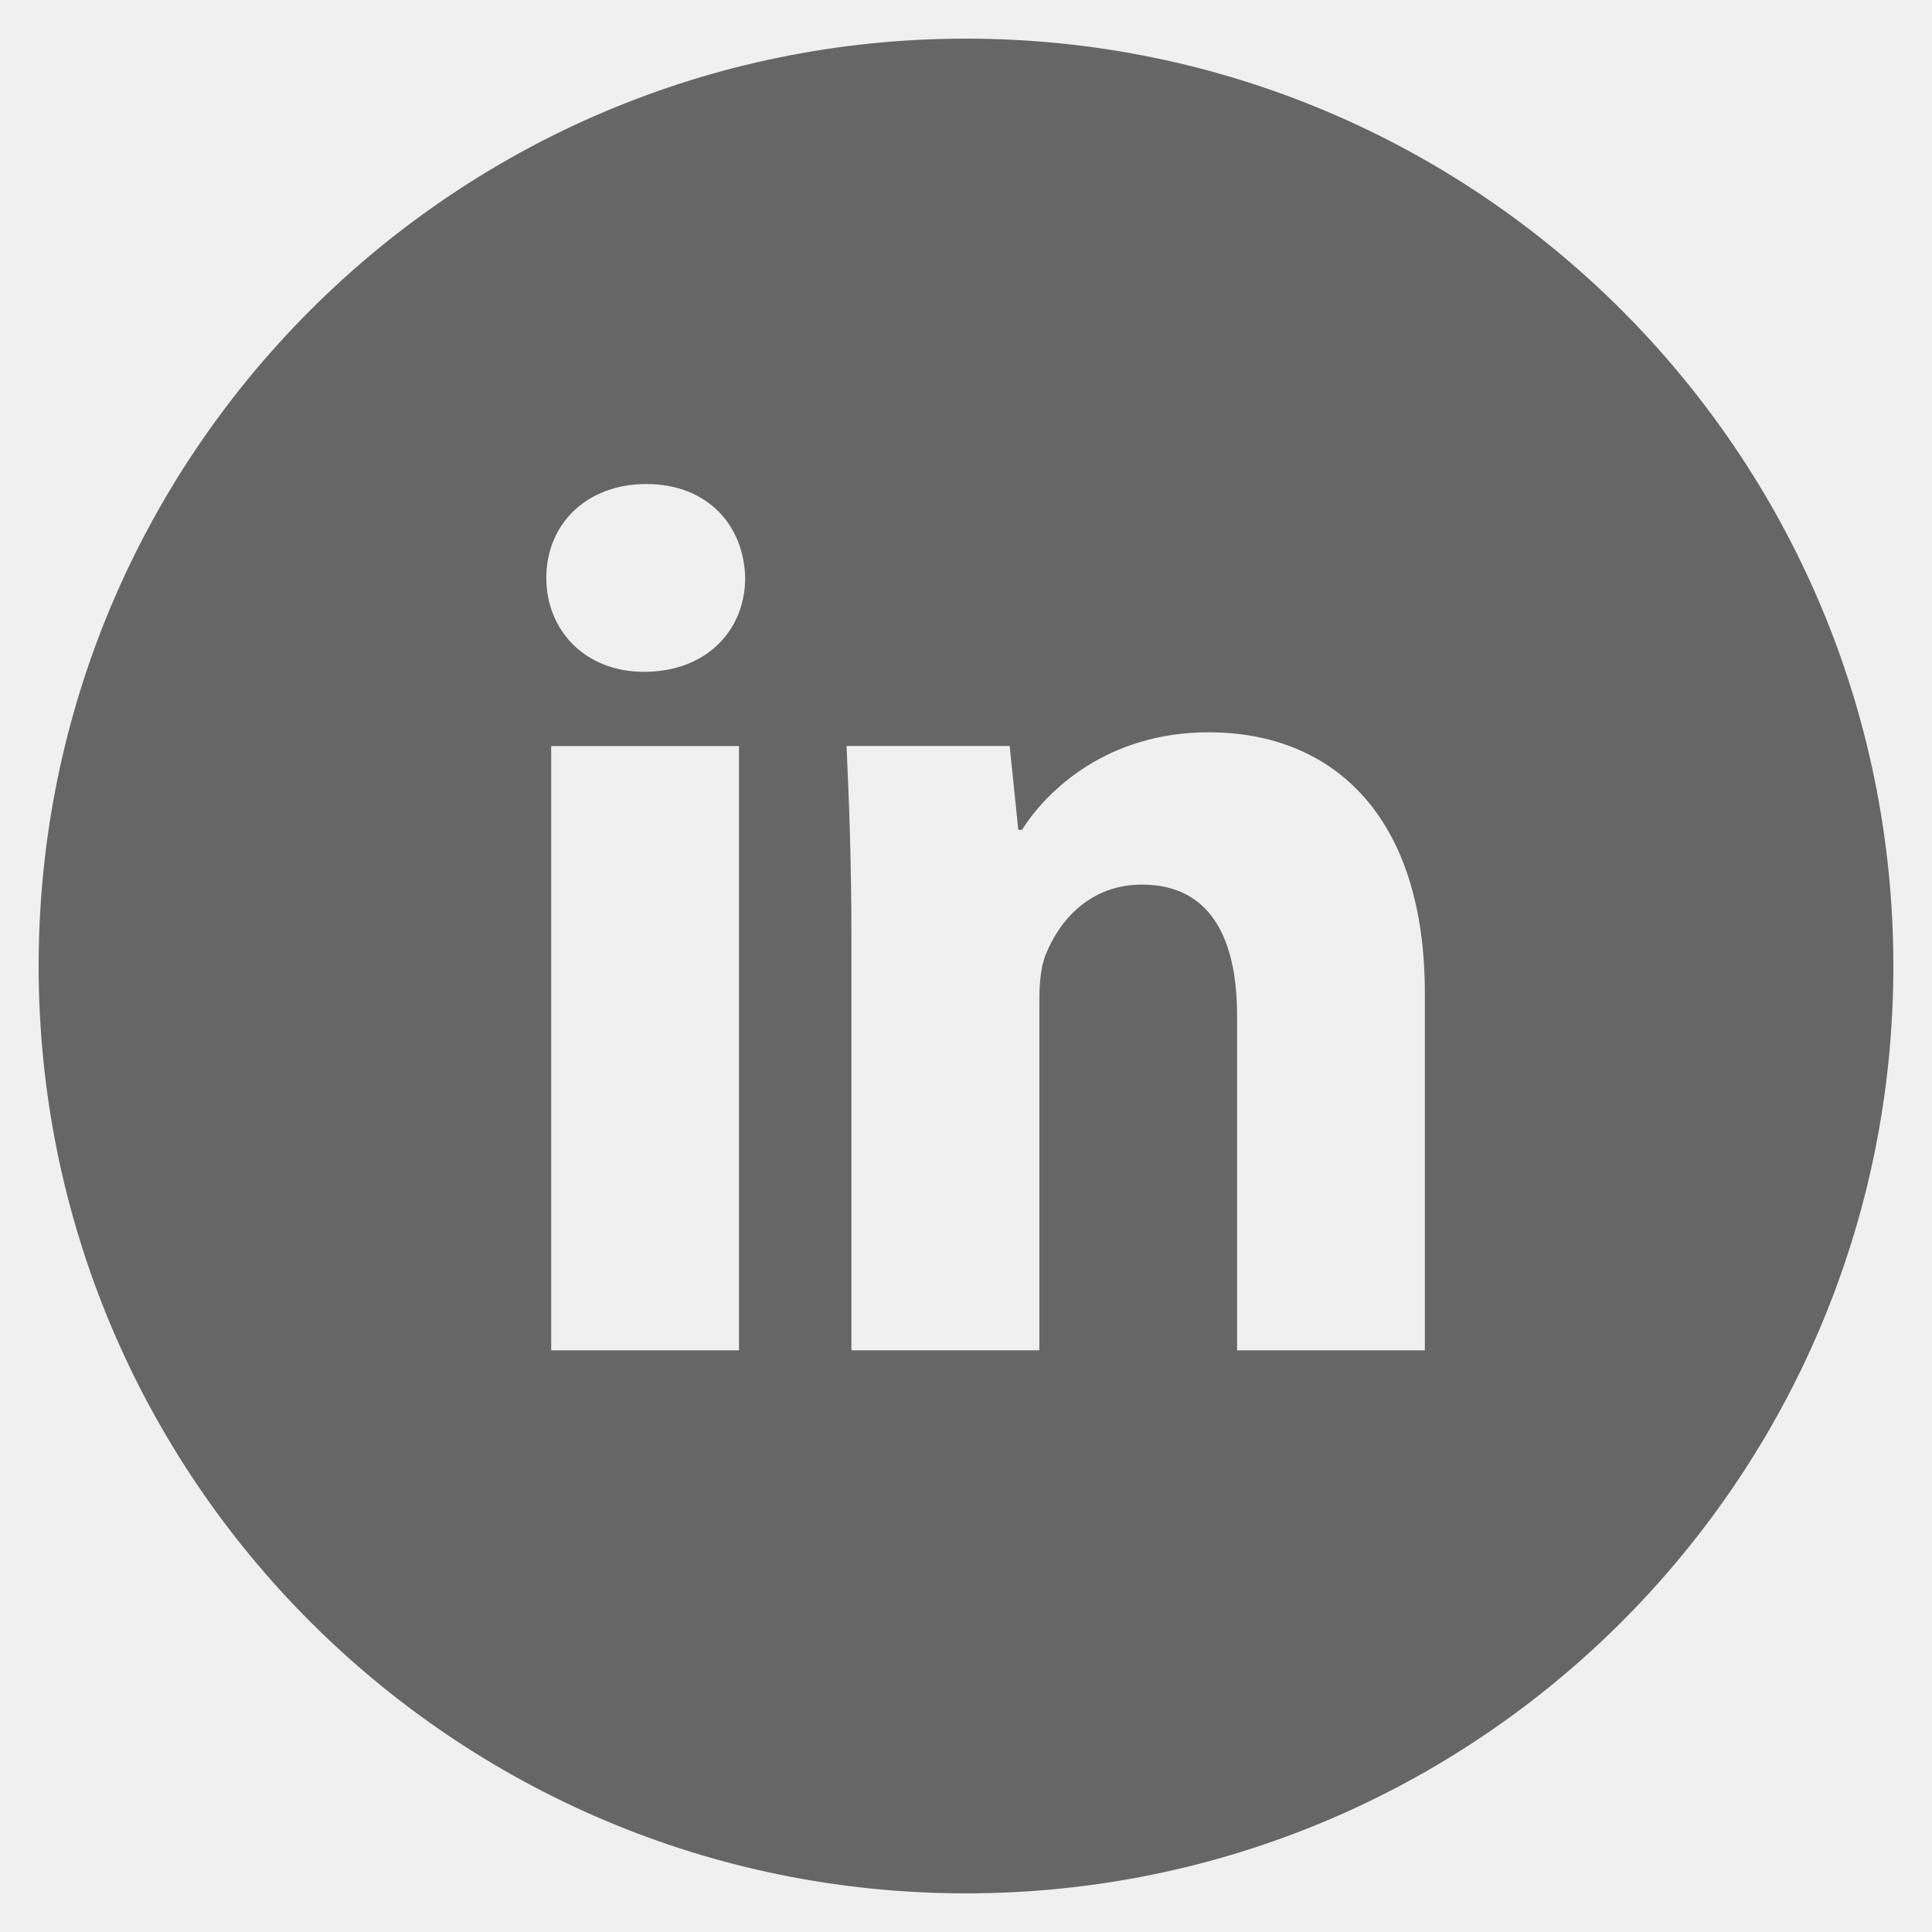
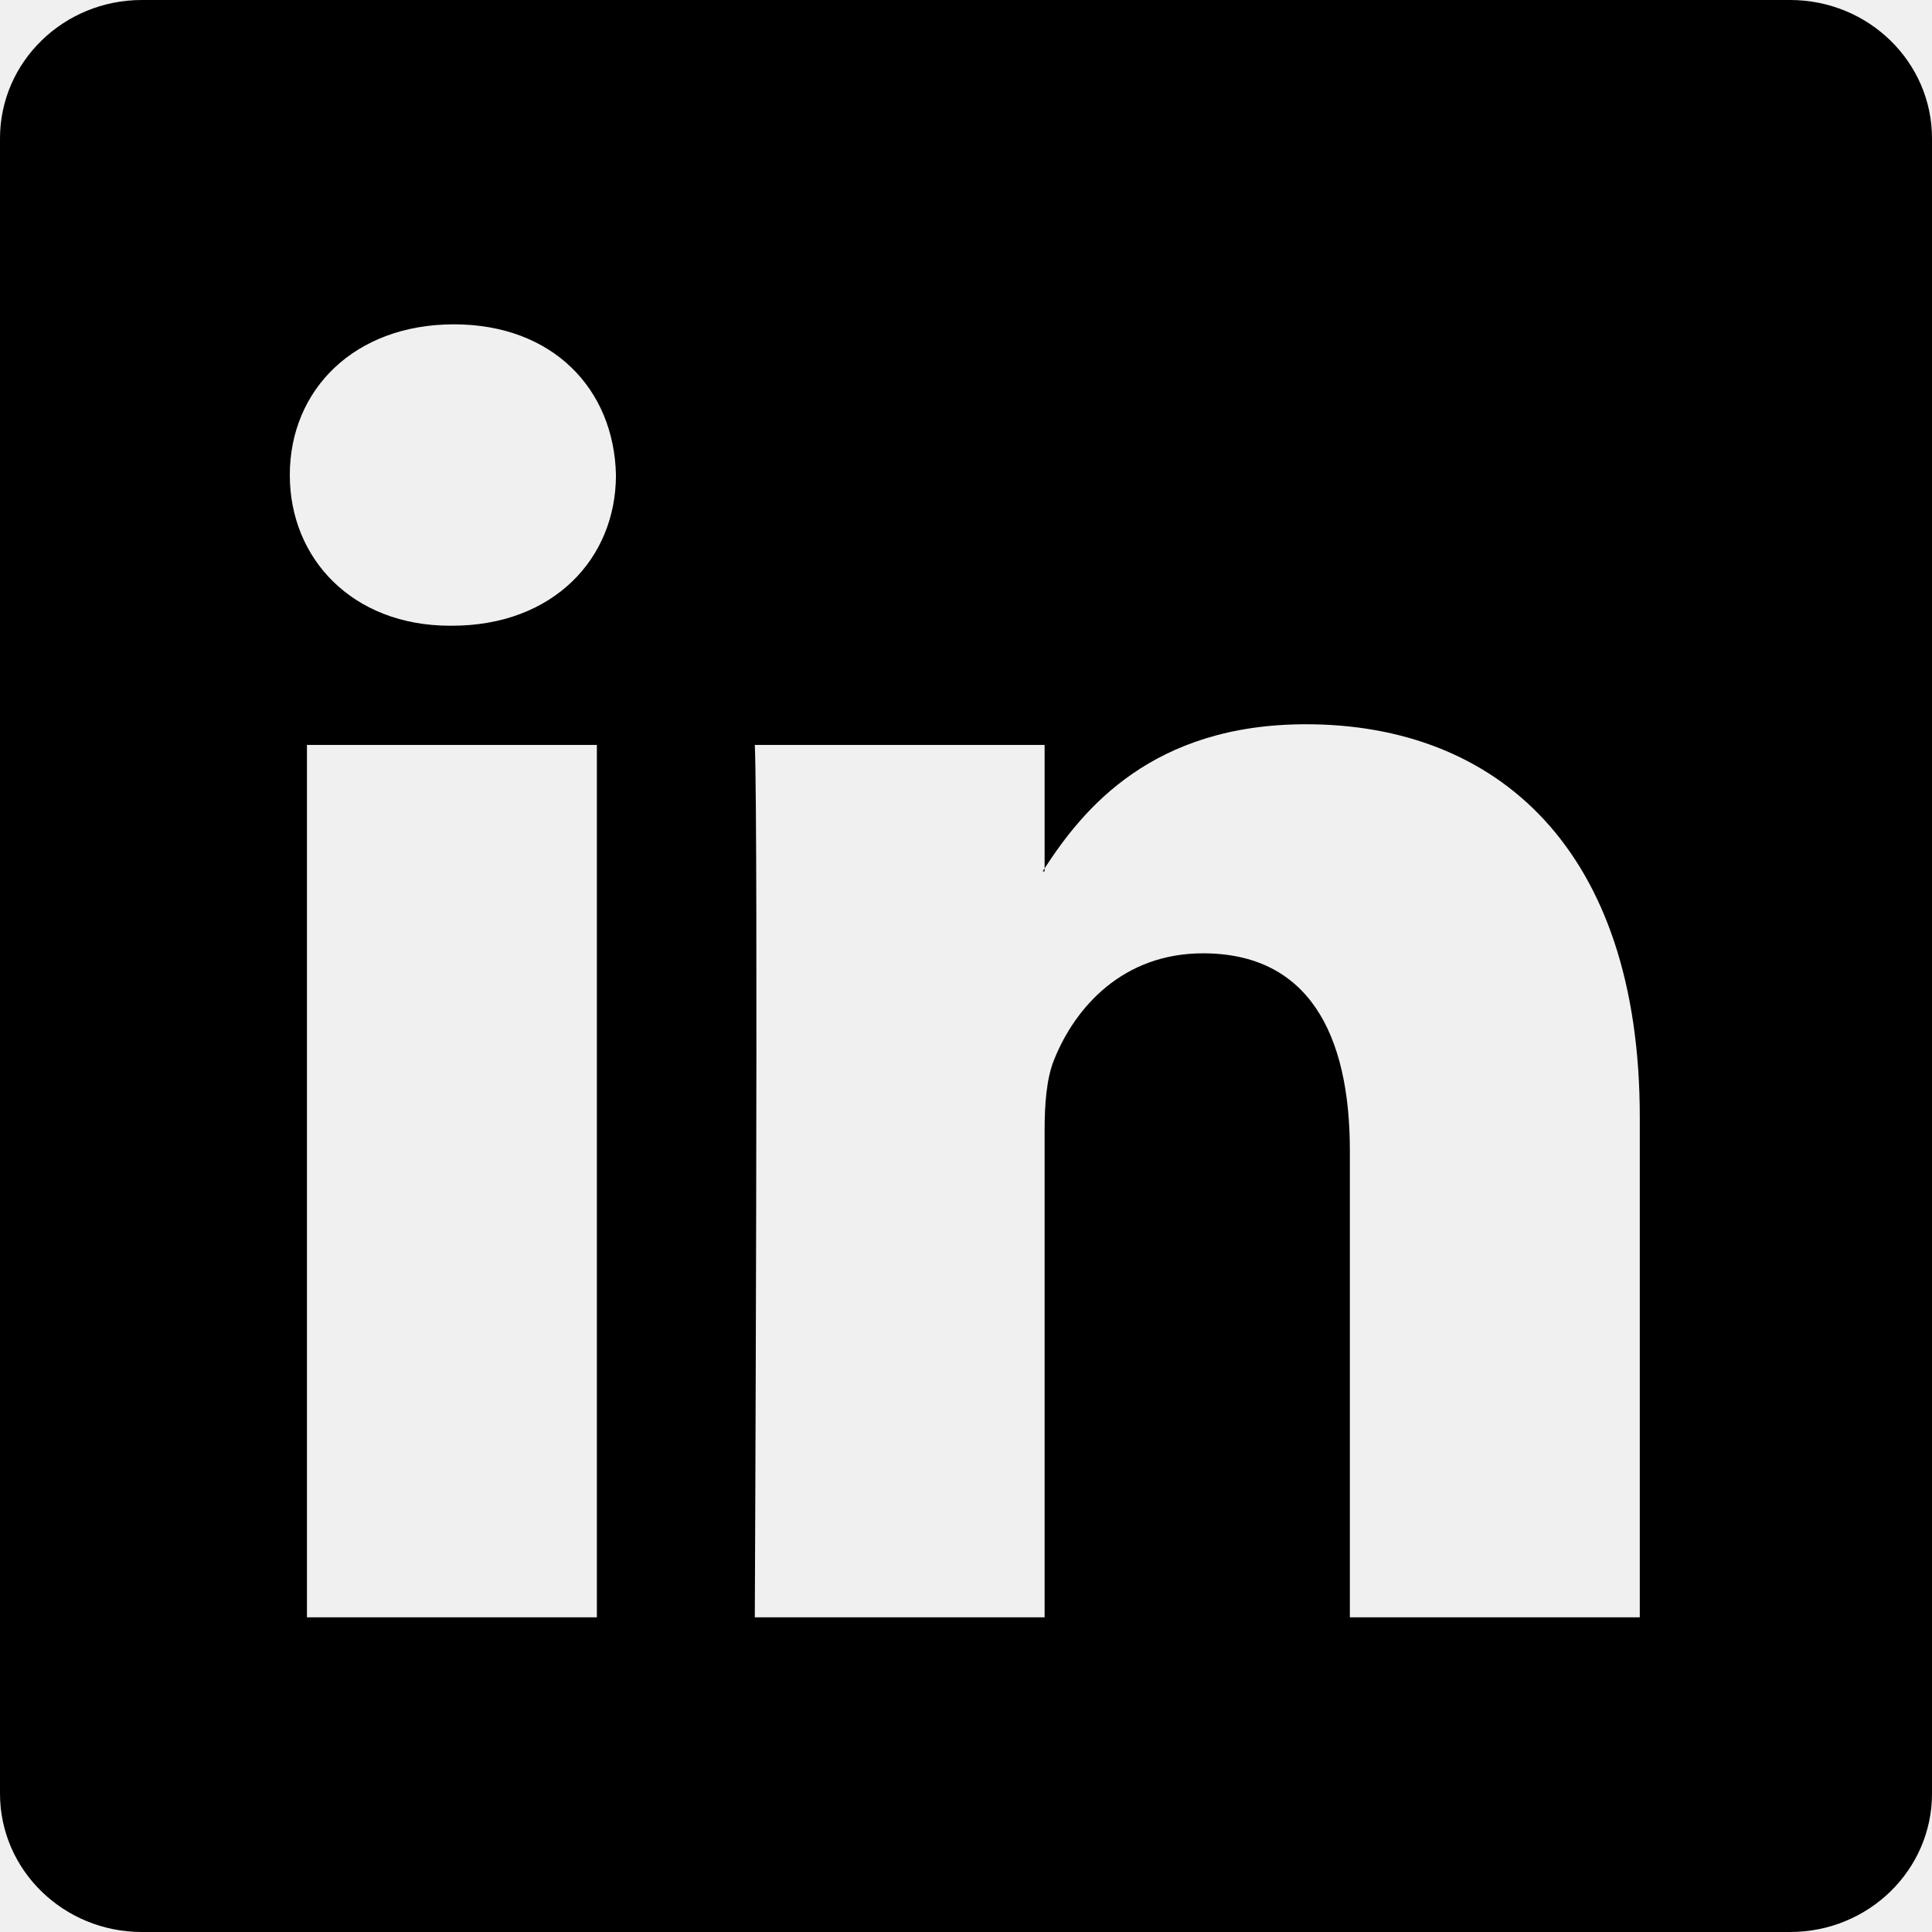
- <svg xmlns="http://www.w3.org/2000/svg" width="30" height="30" viewBox="0 0 30 30" fill="none">
-   <g clip-path="url(#clip0_21_37)">
-     <path d="M15 0.6C7.047 0.6 0.6 7.047 0.6 15C0.6 22.953 7.047 29.4 15 29.4C22.953 29.4 29.4 22.953 29.4 15C29.4 7.047 22.953 0.6 15 0.6ZM11.475 20.968H8.559V11.585H11.475V20.968ZM9.999 10.432C9.078 10.432 8.483 9.78 8.483 8.973C8.483 8.149 9.096 7.516 10.037 7.516C10.977 7.516 11.553 8.149 11.571 8.973C11.571 9.78 10.977 10.432 9.999 10.432ZM22.125 20.968H19.209V15.768C19.209 14.557 18.786 13.736 17.732 13.736C16.926 13.736 16.448 14.292 16.236 14.828C16.158 15.018 16.139 15.288 16.139 15.556V20.967H13.221V14.577C13.221 13.405 13.184 12.426 13.145 11.583H15.678L15.812 12.886H15.87C16.254 12.274 17.195 11.371 18.768 11.371C20.686 11.371 22.125 12.657 22.125 15.42V20.968Z" fill="#666666" />
-   </g>
-   <defs>
-     <clipPath id="clip0_21_37">
-       <rect width="30" height="30" fill="white" />
-     </clipPath>
-   </defs>
+ <svg xmlns="http://www.w3.org/2000/svg" width="16" height="16" fill="currentColor" class="bi bi-linkedin" viewBox="0 0 16 16">
+   <path d="M0 1.146C0 .513.526 0 1.175 0h13.65C15.474 0 16 .513 16 1.146v13.708c0 .633-.526 1.146-1.175 1.146H1.175C.526 16 0 15.487 0 14.854zm4.943 12.248V6.169H2.542v7.225zm-1.2-8.212c.837 0 1.358-.554 1.358-1.248-.015-.709-.52-1.248-1.342-1.248S2.4 3.226 2.4 3.934c0 .694.521 1.248 1.327 1.248zm4.908 8.212V9.359c0-.216.016-.432.08-.586.173-.431.568-.878 1.232-.878.869 0 1.216.662 1.216 1.634v3.865h2.401V9.25c0-2.22-1.184-3.252-2.764-3.252-1.274 0-1.845.7-2.165 1.193v.025h-.016l.016-.025V6.169h-2.4c.03.678 0 7.225 0 7.225z" />
</svg>
